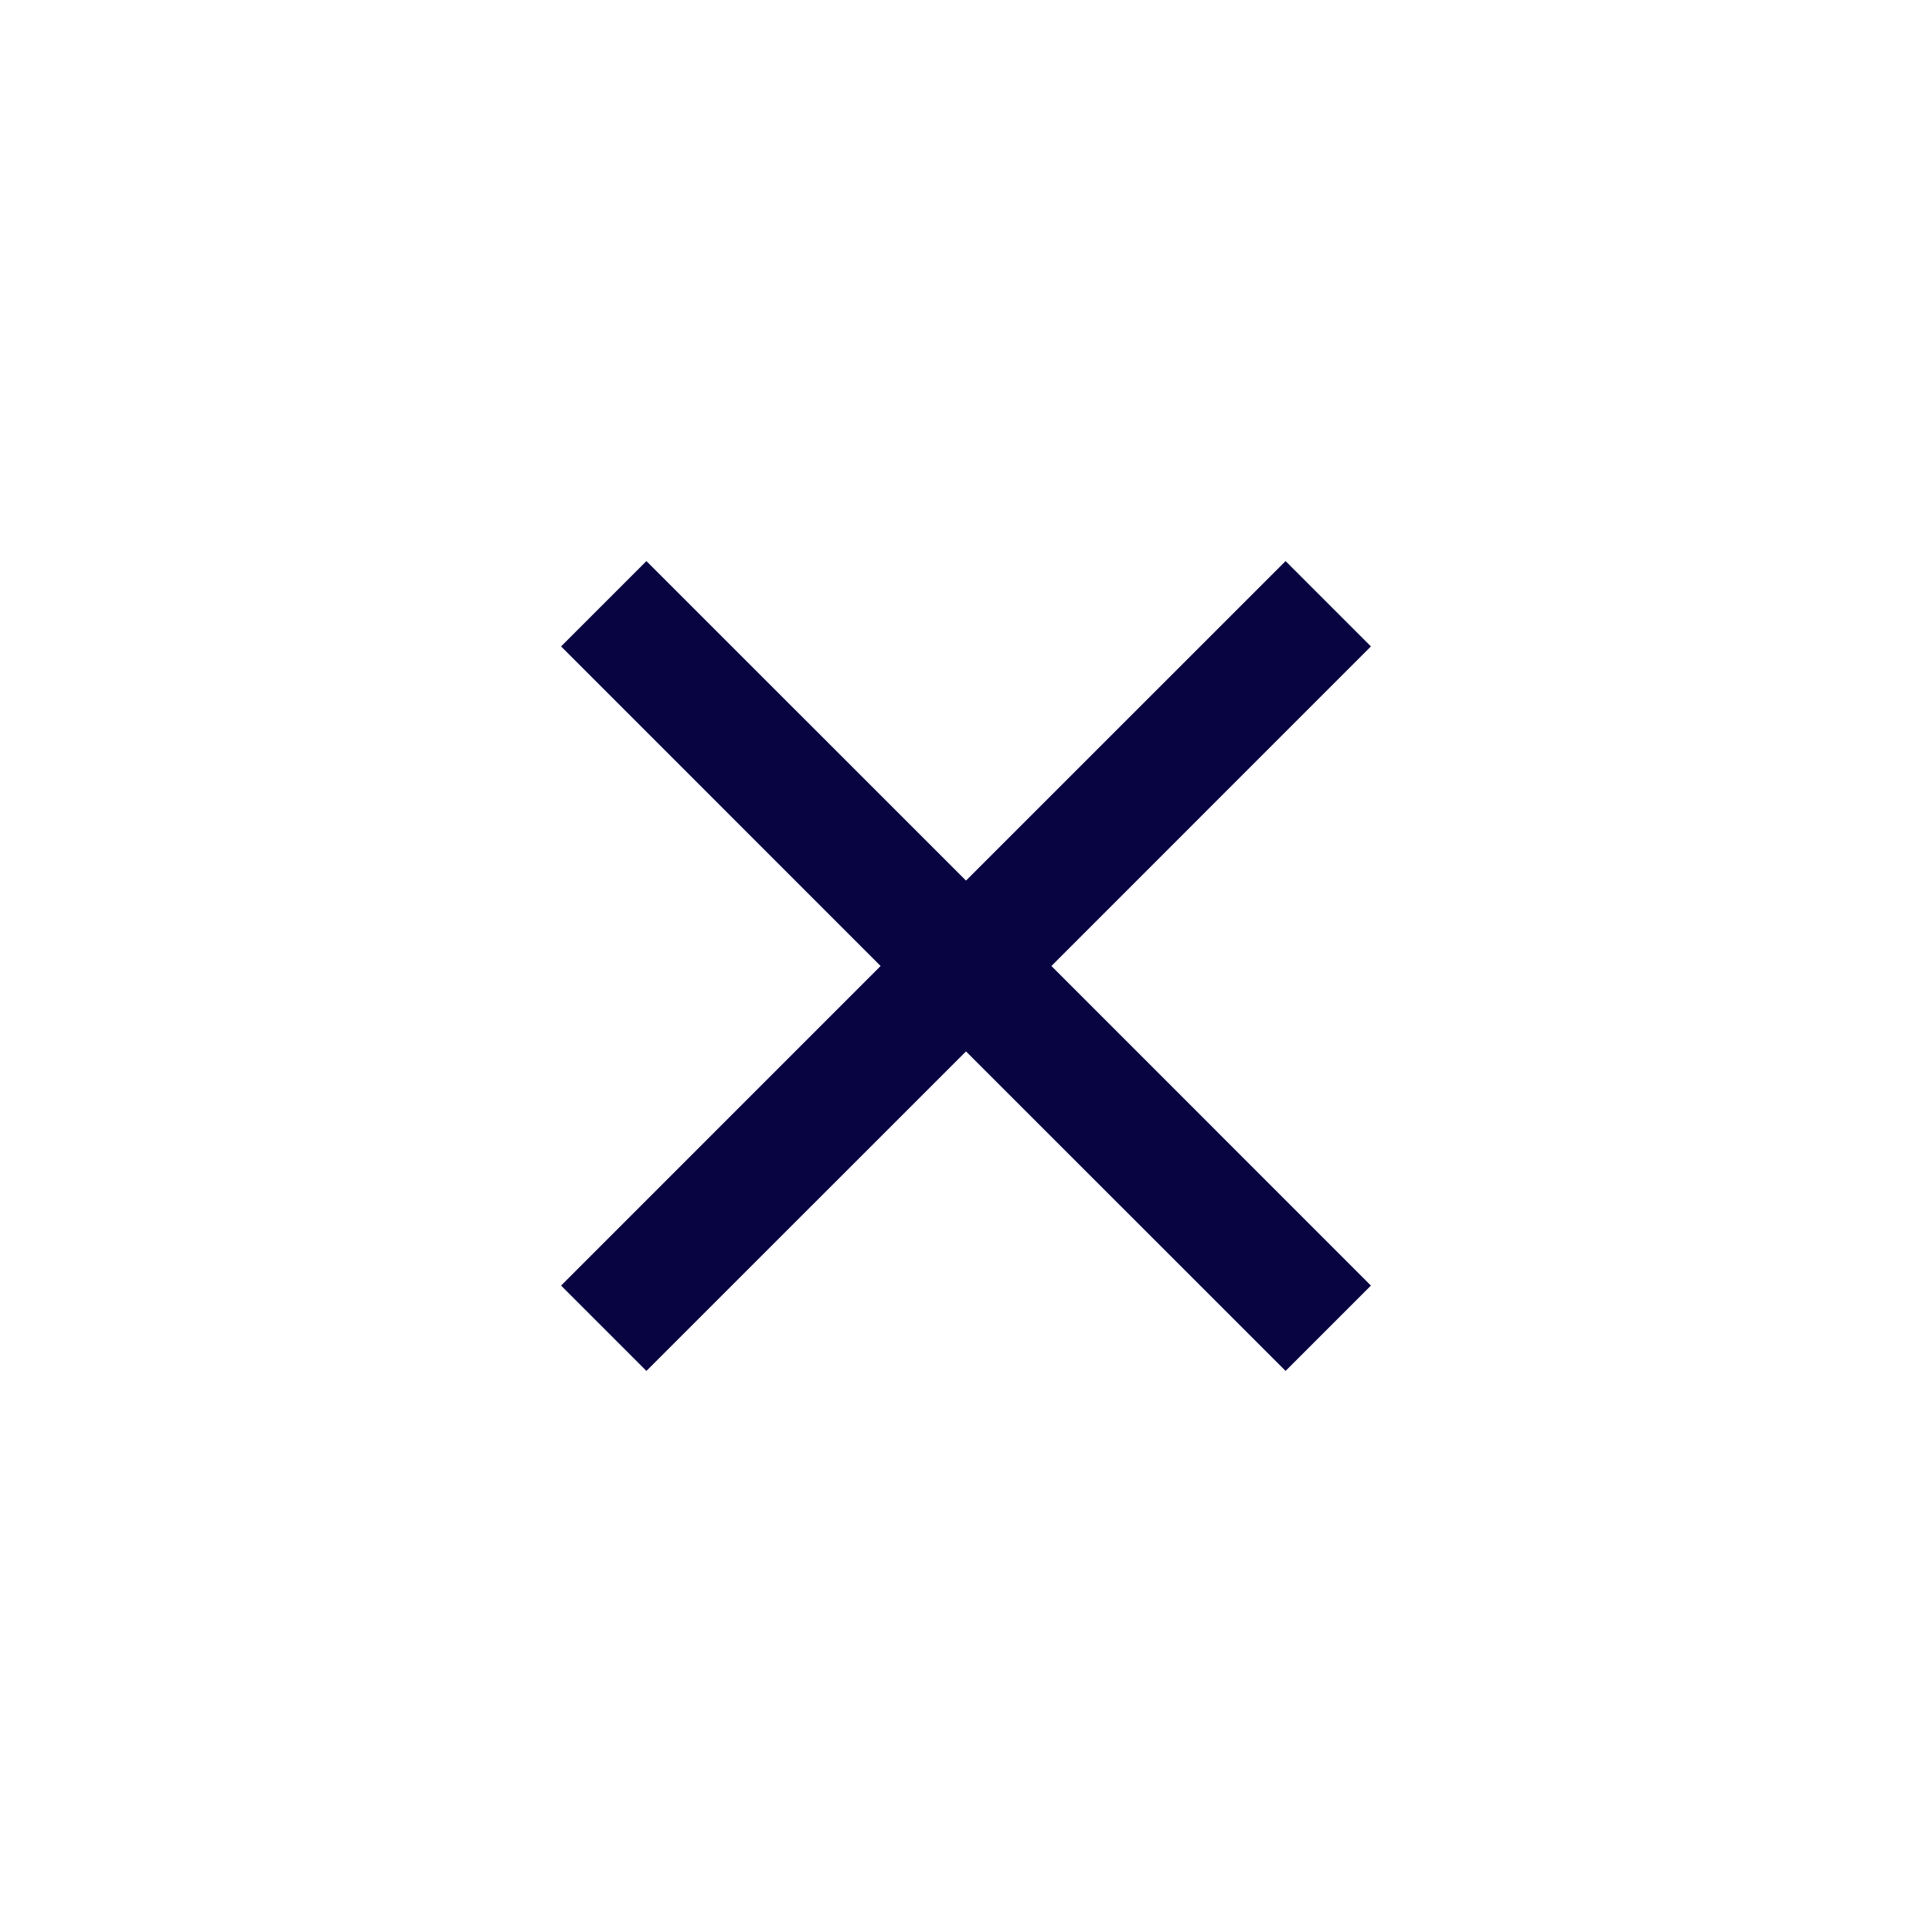
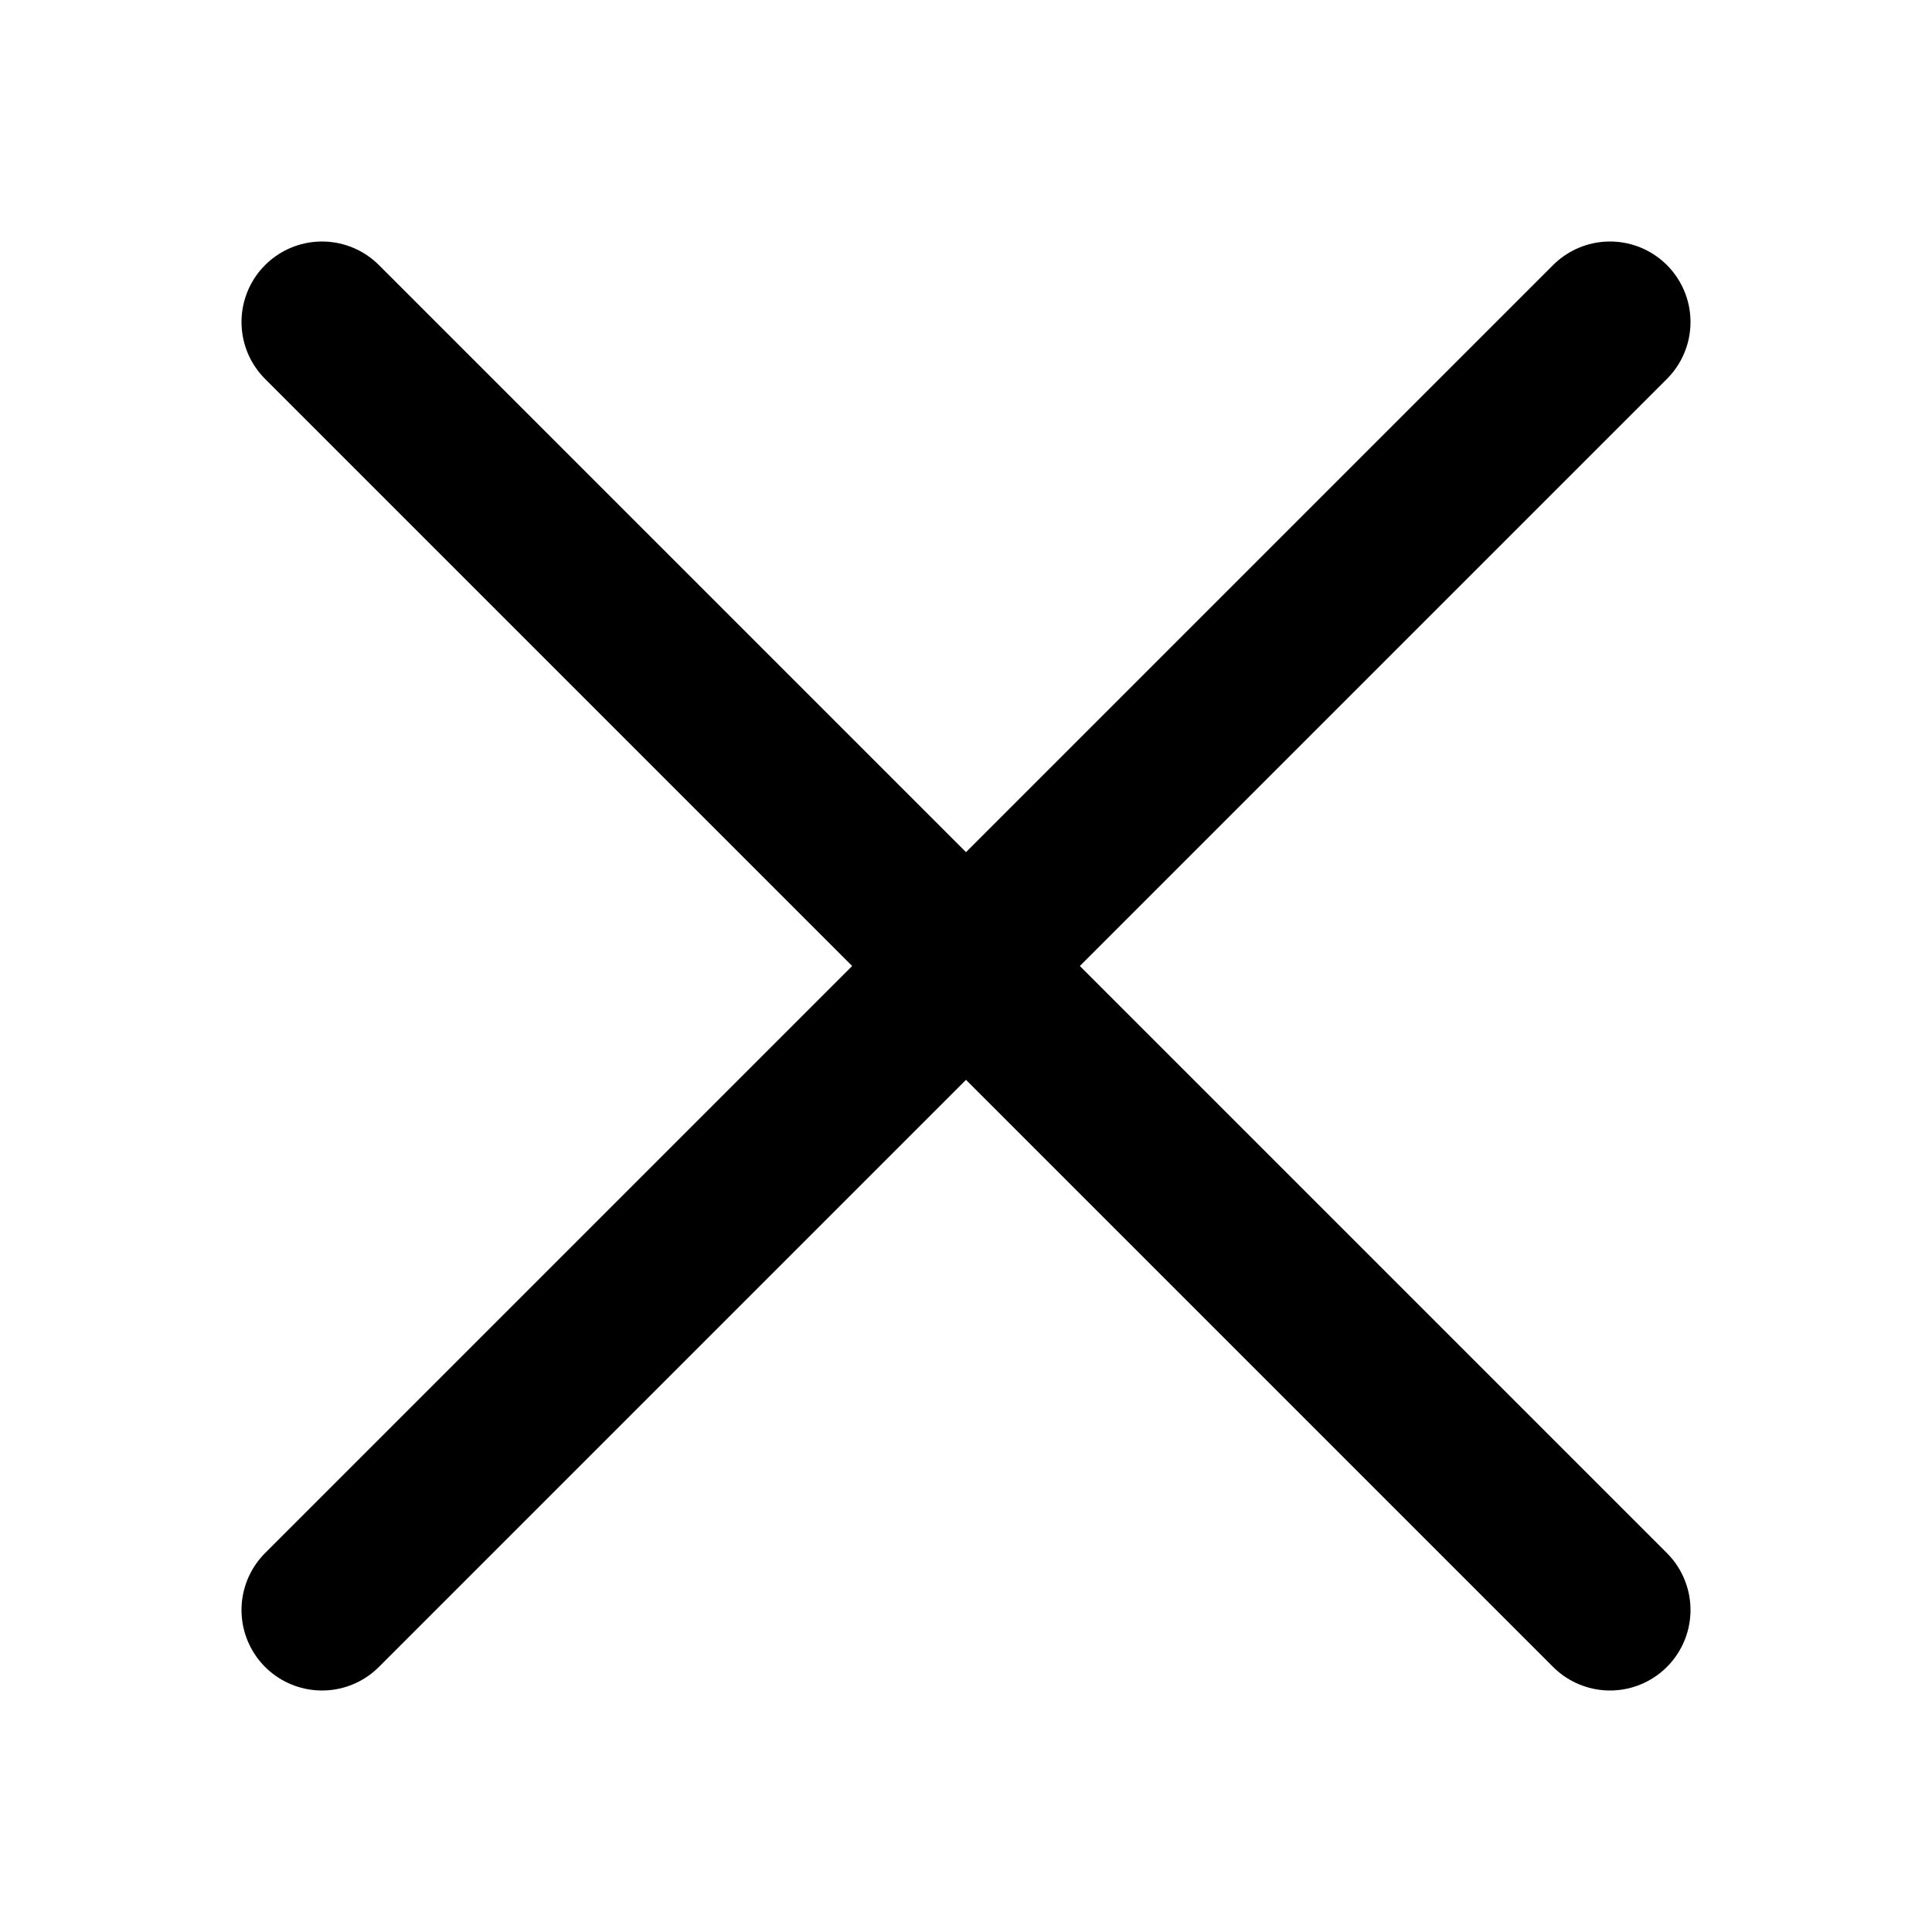
<svg xmlns="http://www.w3.org/2000/svg" width="800px" height="800px" viewBox="0 0 24 24" fill="none">
-   <path fill-rule="evenodd" clip-rule="evenodd" d="M10.939 12L6.97 15.97L8.03 17.03L12 13.061L15.97 17.03L17.03 15.97L13.061 12L17.03 8.03L15.97 6.97L12 10.939L8.03 6.97L6.97 8.03L10.939 12Z" fill="#080341" />
+   <path d="M4 4L20 20M20 4L4 20" stroke="#000000" stroke-width="2" stroke-linecap="round" stroke-linejoin="round" />
</svg>
